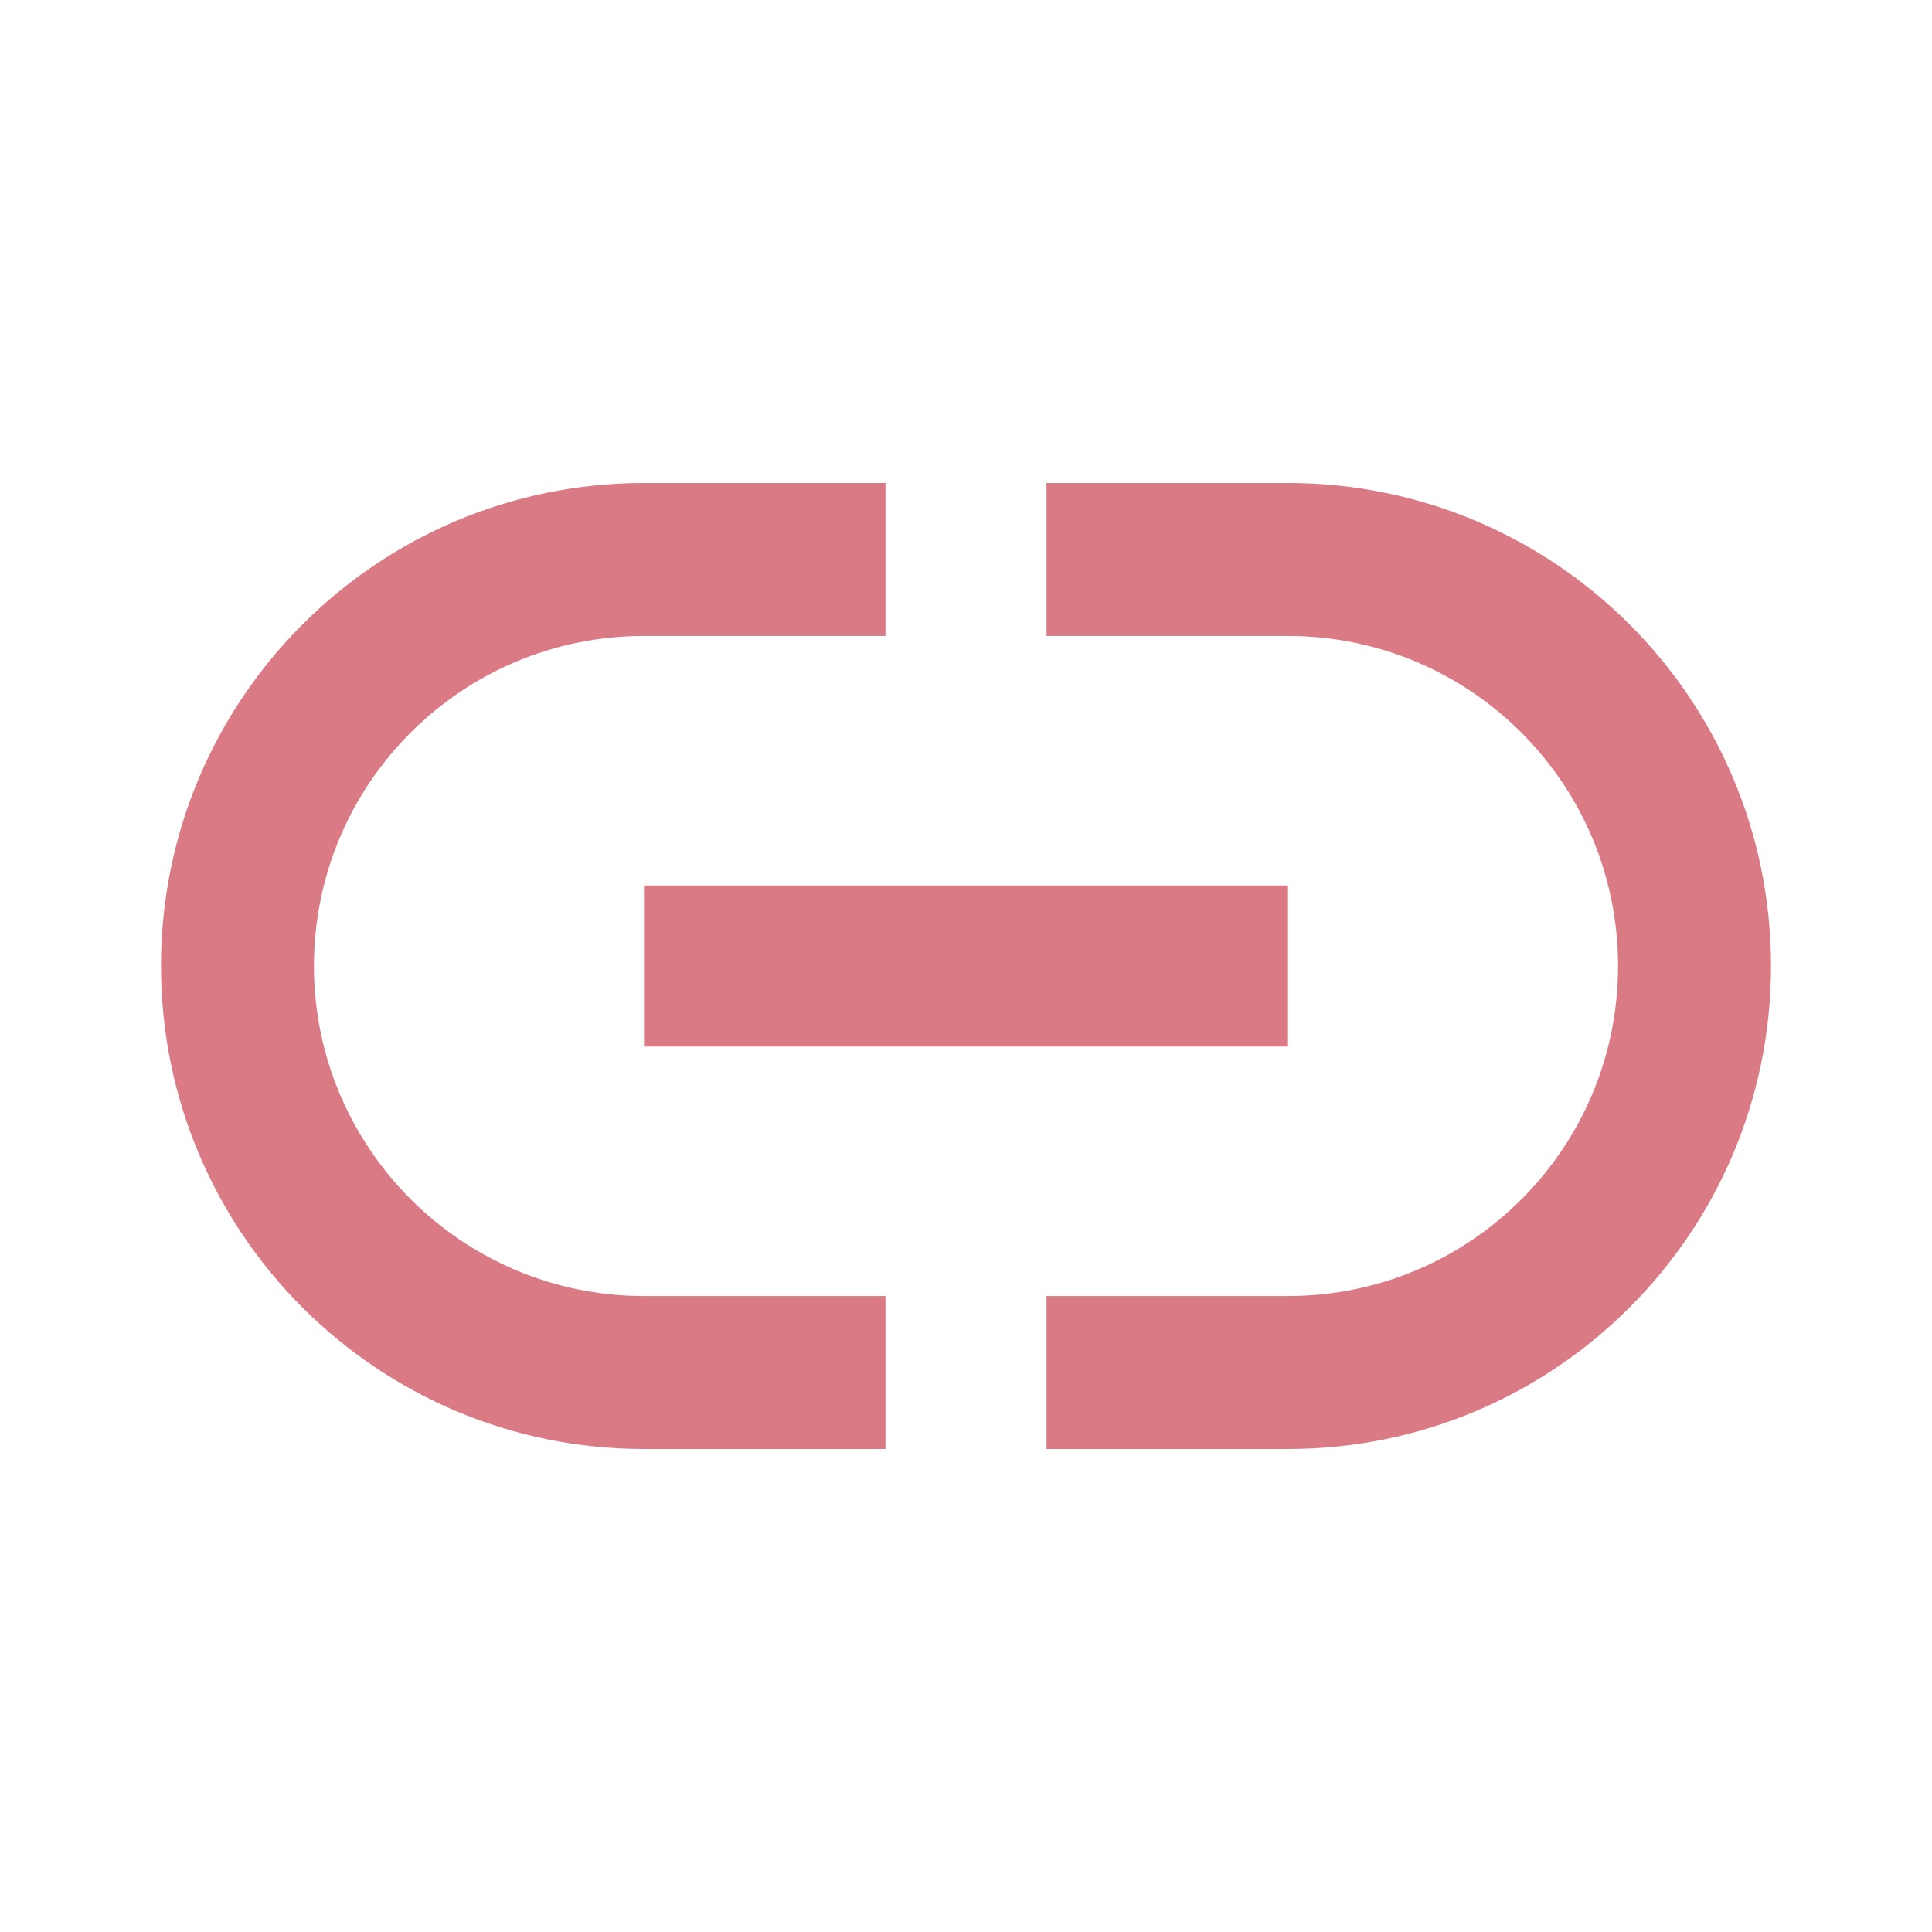
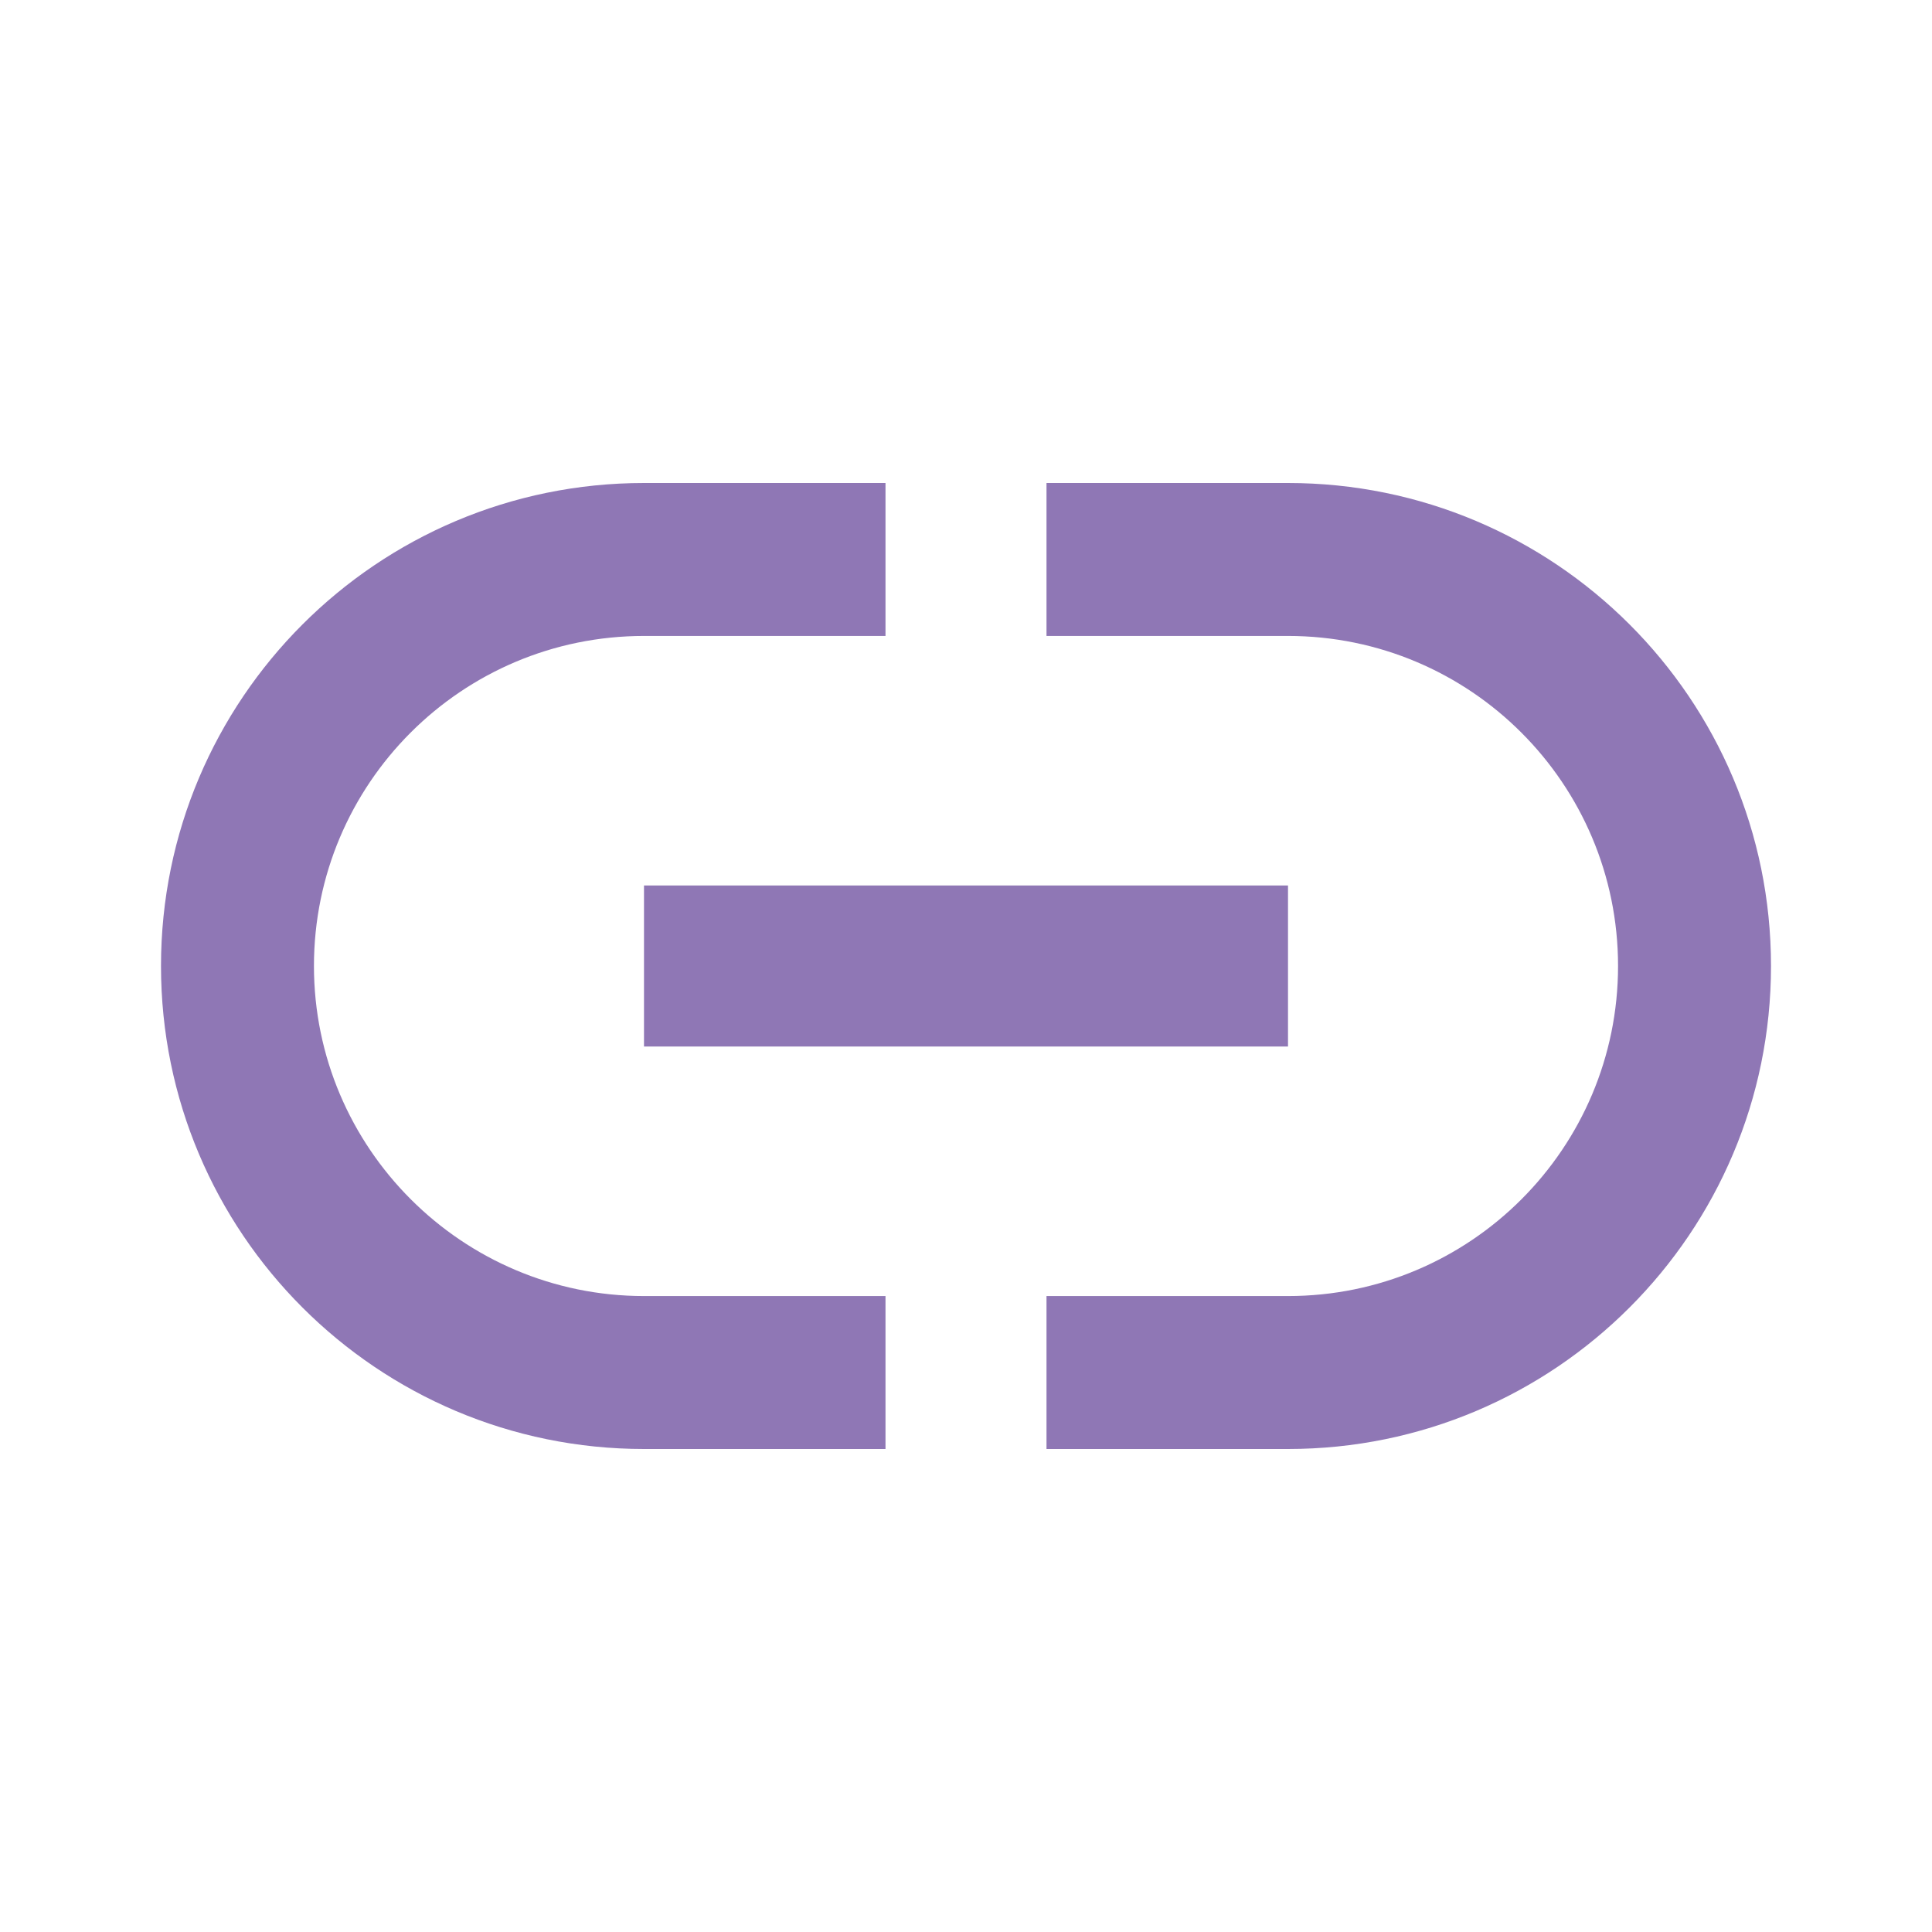
<svg xmlns="http://www.w3.org/2000/svg" class="icon" viewBox="0 0 1024 1024">
-   <path d="M682.667 256h-128v81.067h128A174.933 174.933 0 01857.6 512a174.933 174.933 0 01-174.933 174.933h-128V768h128a256 256 0 00256-256c0-141.653-114.774-256-256-256M166.4 512a174.933 174.933 0 01174.933-174.933h128V256h-128a256 256 0 00-256 256 256 256 0 00256 256h128v-81.067h-128C244.907 686.933 166.4 608.427 166.4 512m174.933 42.667h341.334v-85.334H341.333v85.334z" fill="#da7a85" />
+   <path d="M682.667 256h-128v81.067h128A174.933 174.933 0 01857.6 512a174.933 174.933 0 01-174.933 174.933h-128V768h128a256 256 0 00256-256c0-141.653-114.774-256-256-256M166.4 512a174.933 174.933 0 01174.933-174.933h128V256h-128a256 256 0 00-256 256 256 256 0 00256 256h128v-81.067h-128C244.907 686.933 166.4 608.427 166.4 512m174.933 42.667h341.334v-85.334H341.333v85.334z" fill="#8F77B5" />
</svg>
